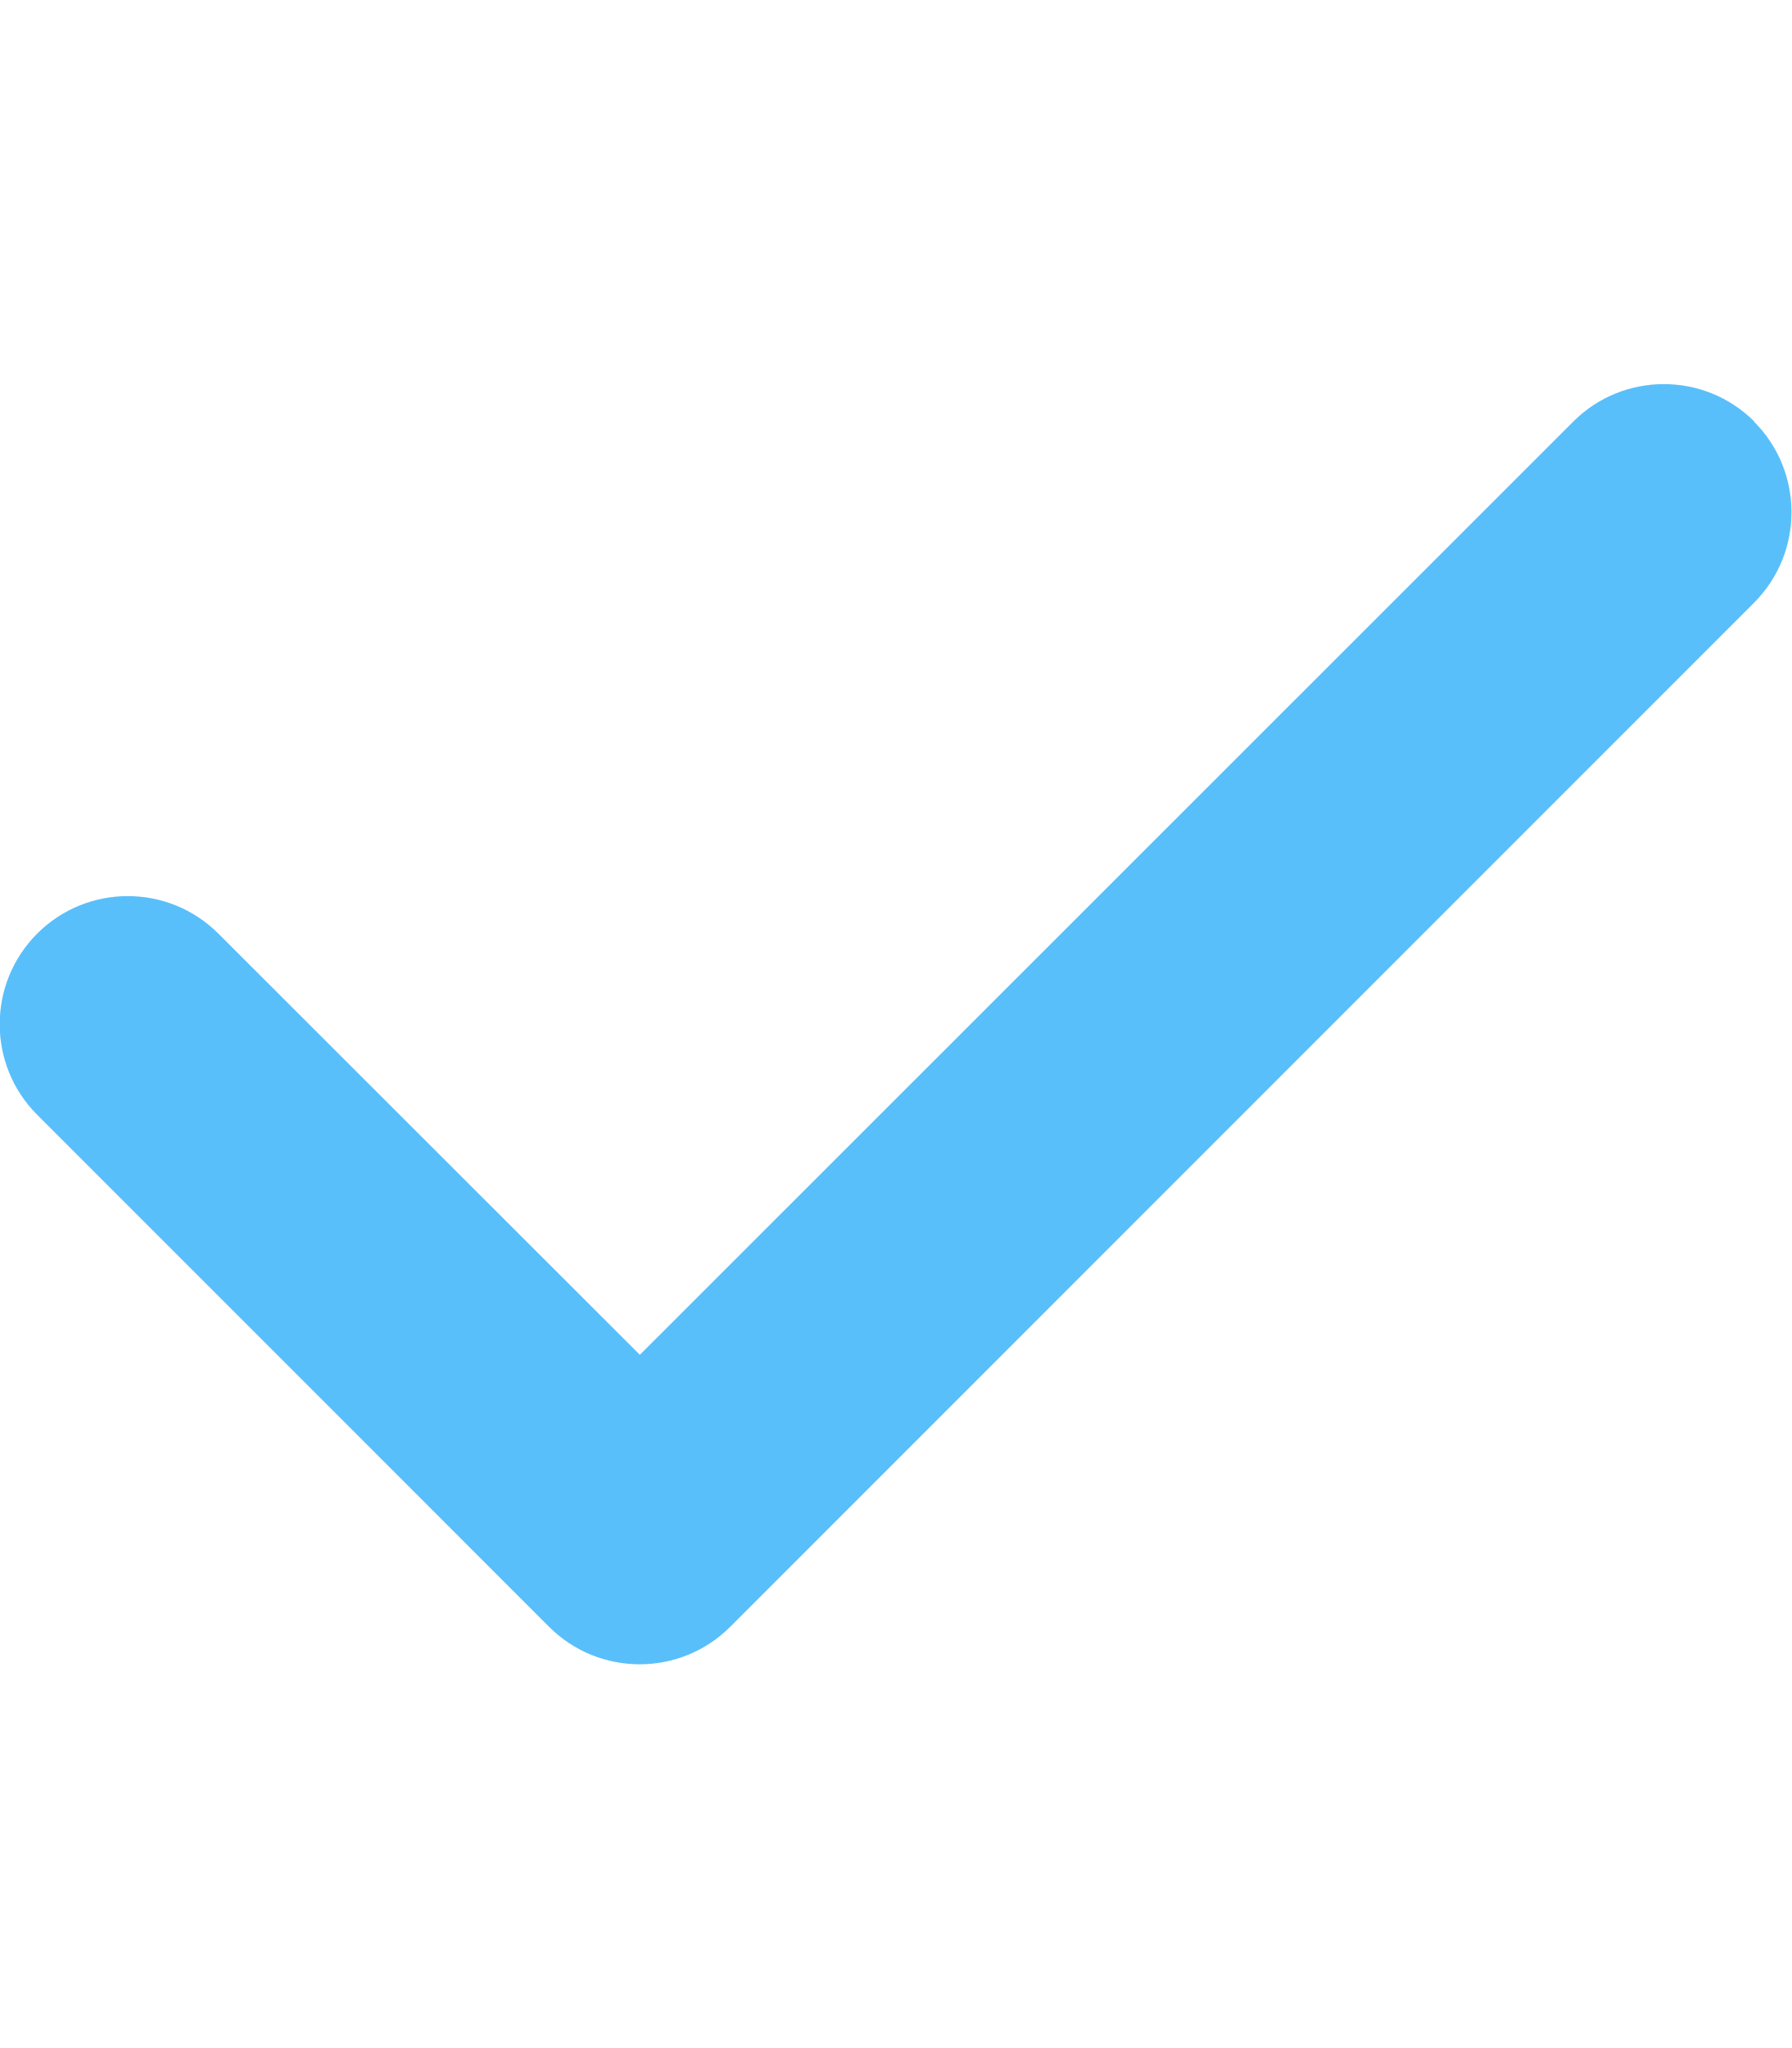
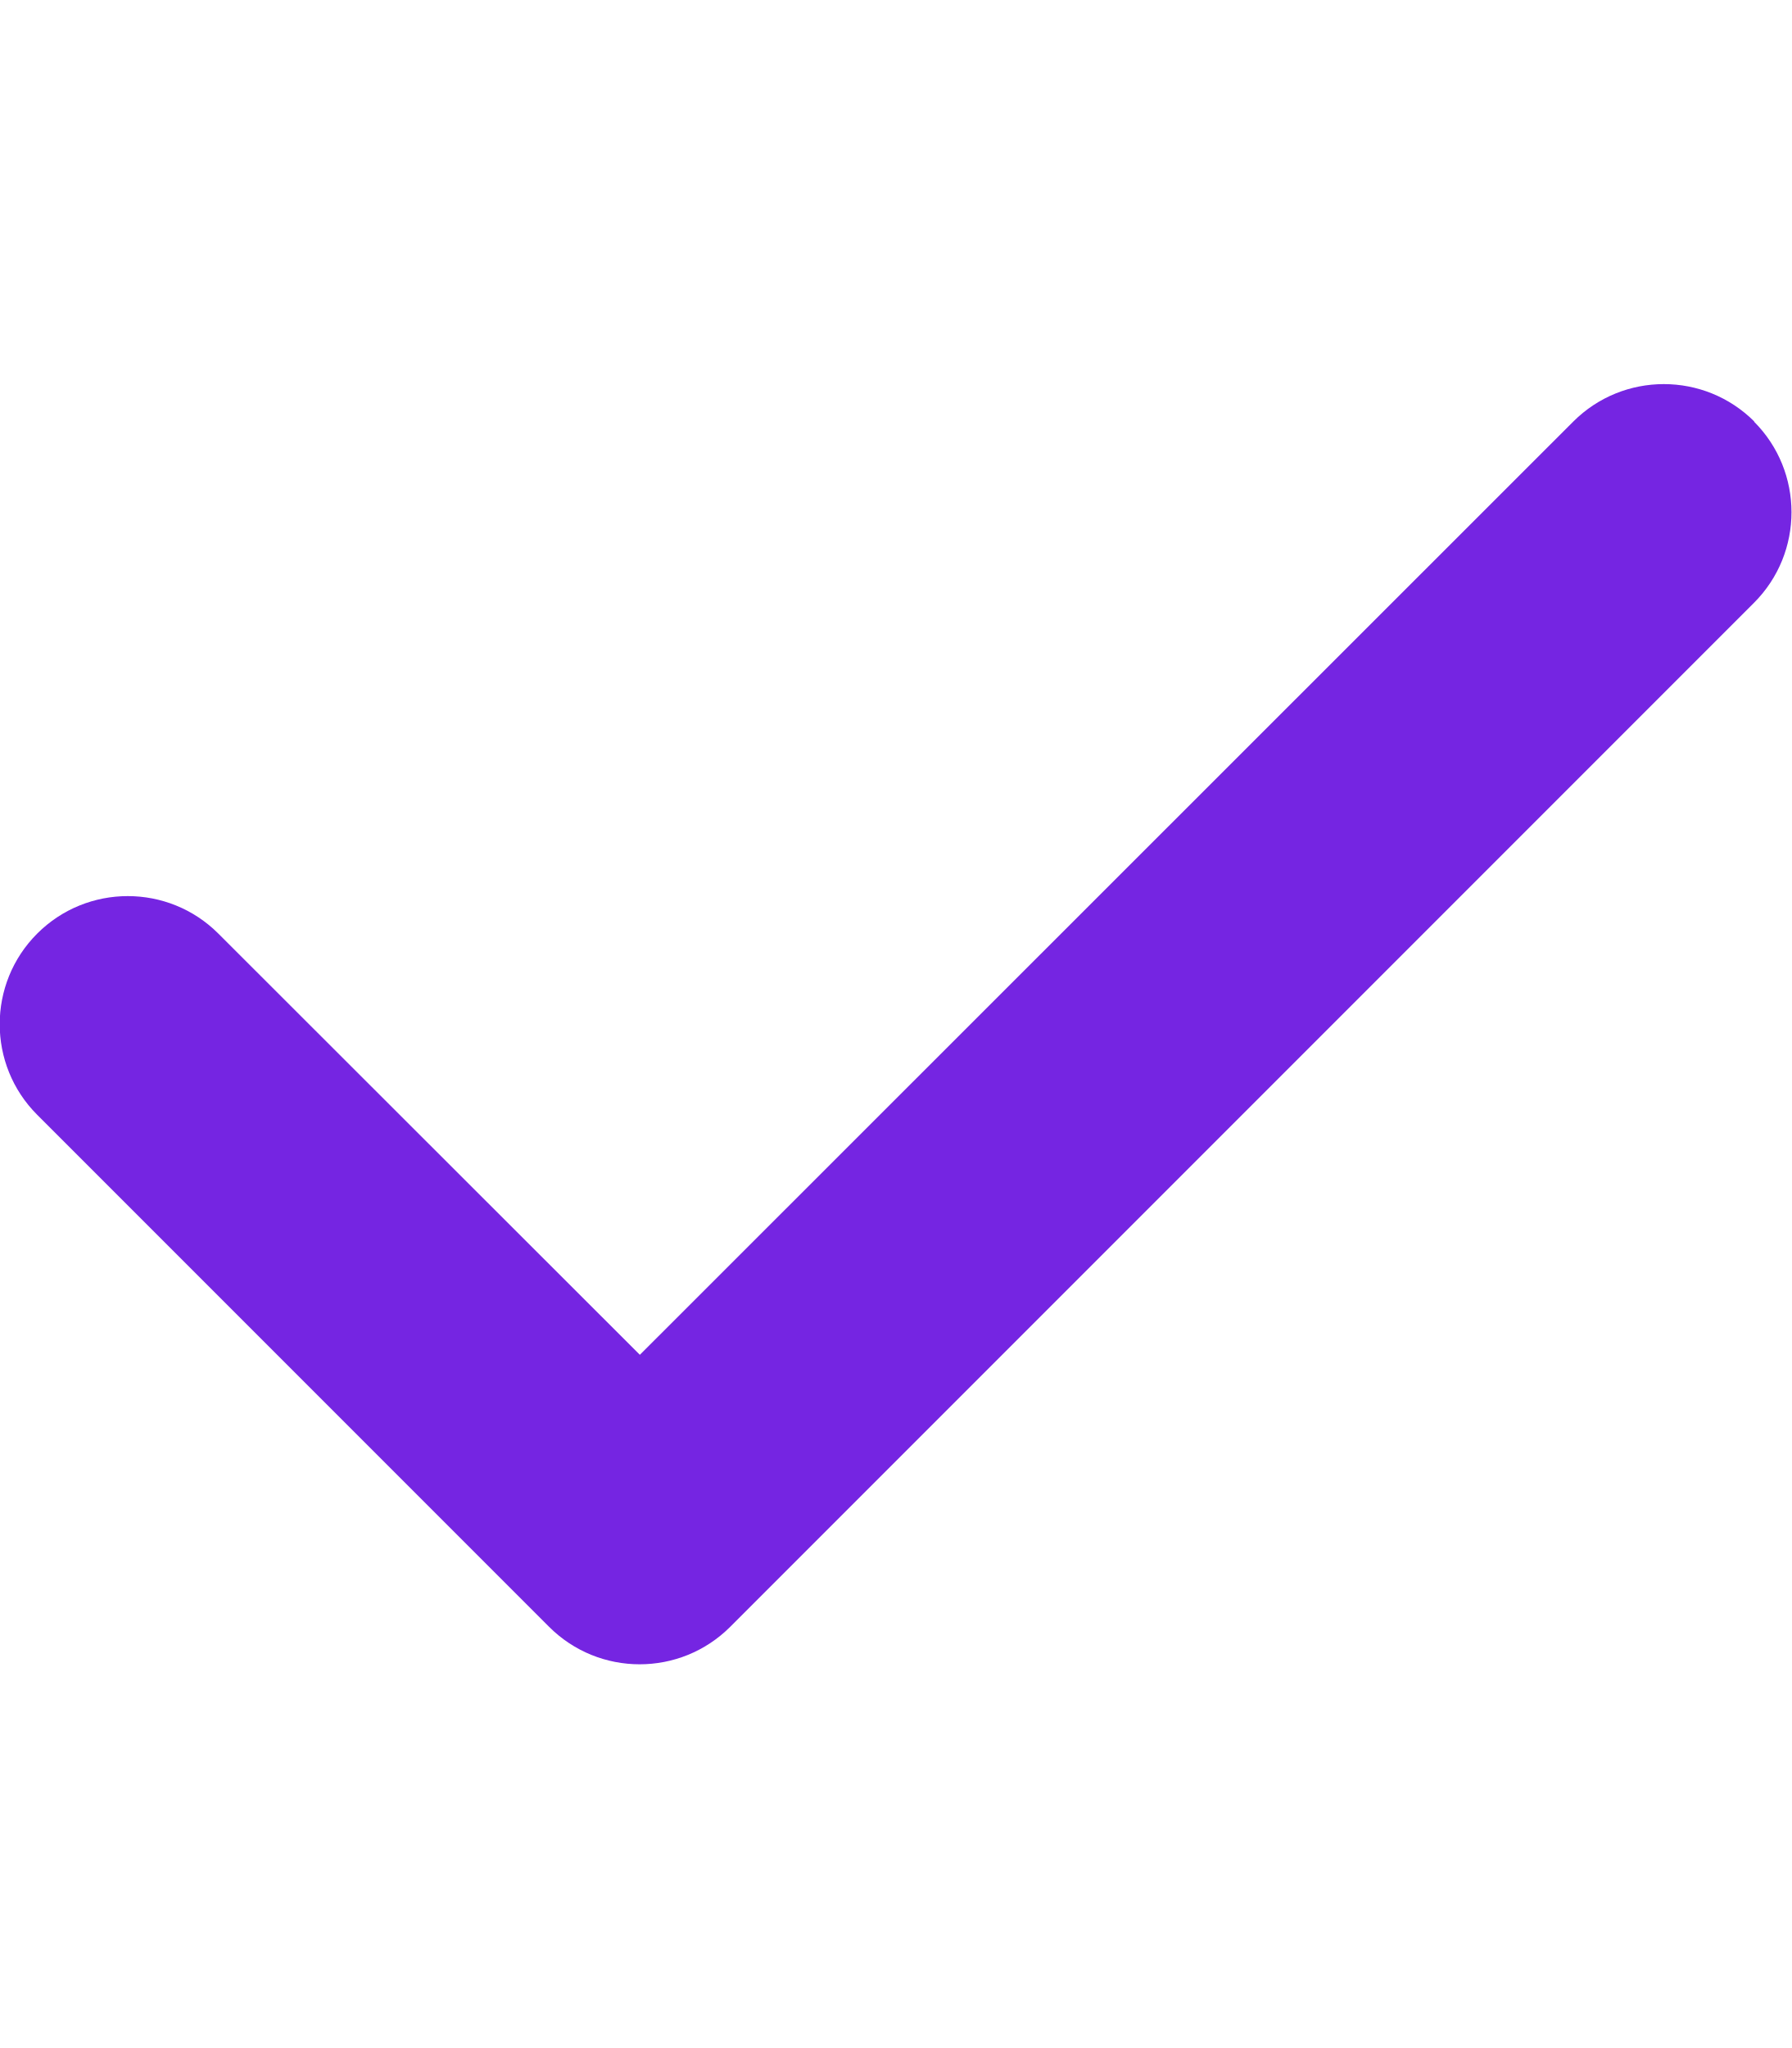
<svg xmlns="http://www.w3.org/2000/svg" height="16" width="14" viewBox="0 0 448 512">
-   <path opacity="1" fill="#59bffa" d="M438.6 105.4c12.5 12.5 12.5 32.8 0 45.3l-256 256c-12.5 12.5-32.8 12.5-45.3 0l-128-128c-12.5-12.5-12.5-32.8 0-45.3s32.8-12.5 45.3 0L160 338.7 393.4 105.4c12.5-12.5 32.8-12.5 45.3 0z" />
+   <path opacity="1" fill="#7525e2" d="M438.6 105.4c12.5 12.5 12.5 32.8 0 45.3l-256 256c-12.5 12.5-32.8 12.5-45.3 0l-128-128c-12.5-12.5-12.5-32.8 0-45.3s32.8-12.5 45.3 0L160 338.7 393.4 105.4c12.5-12.5 32.8-12.5 45.3 0z" />
</svg>
